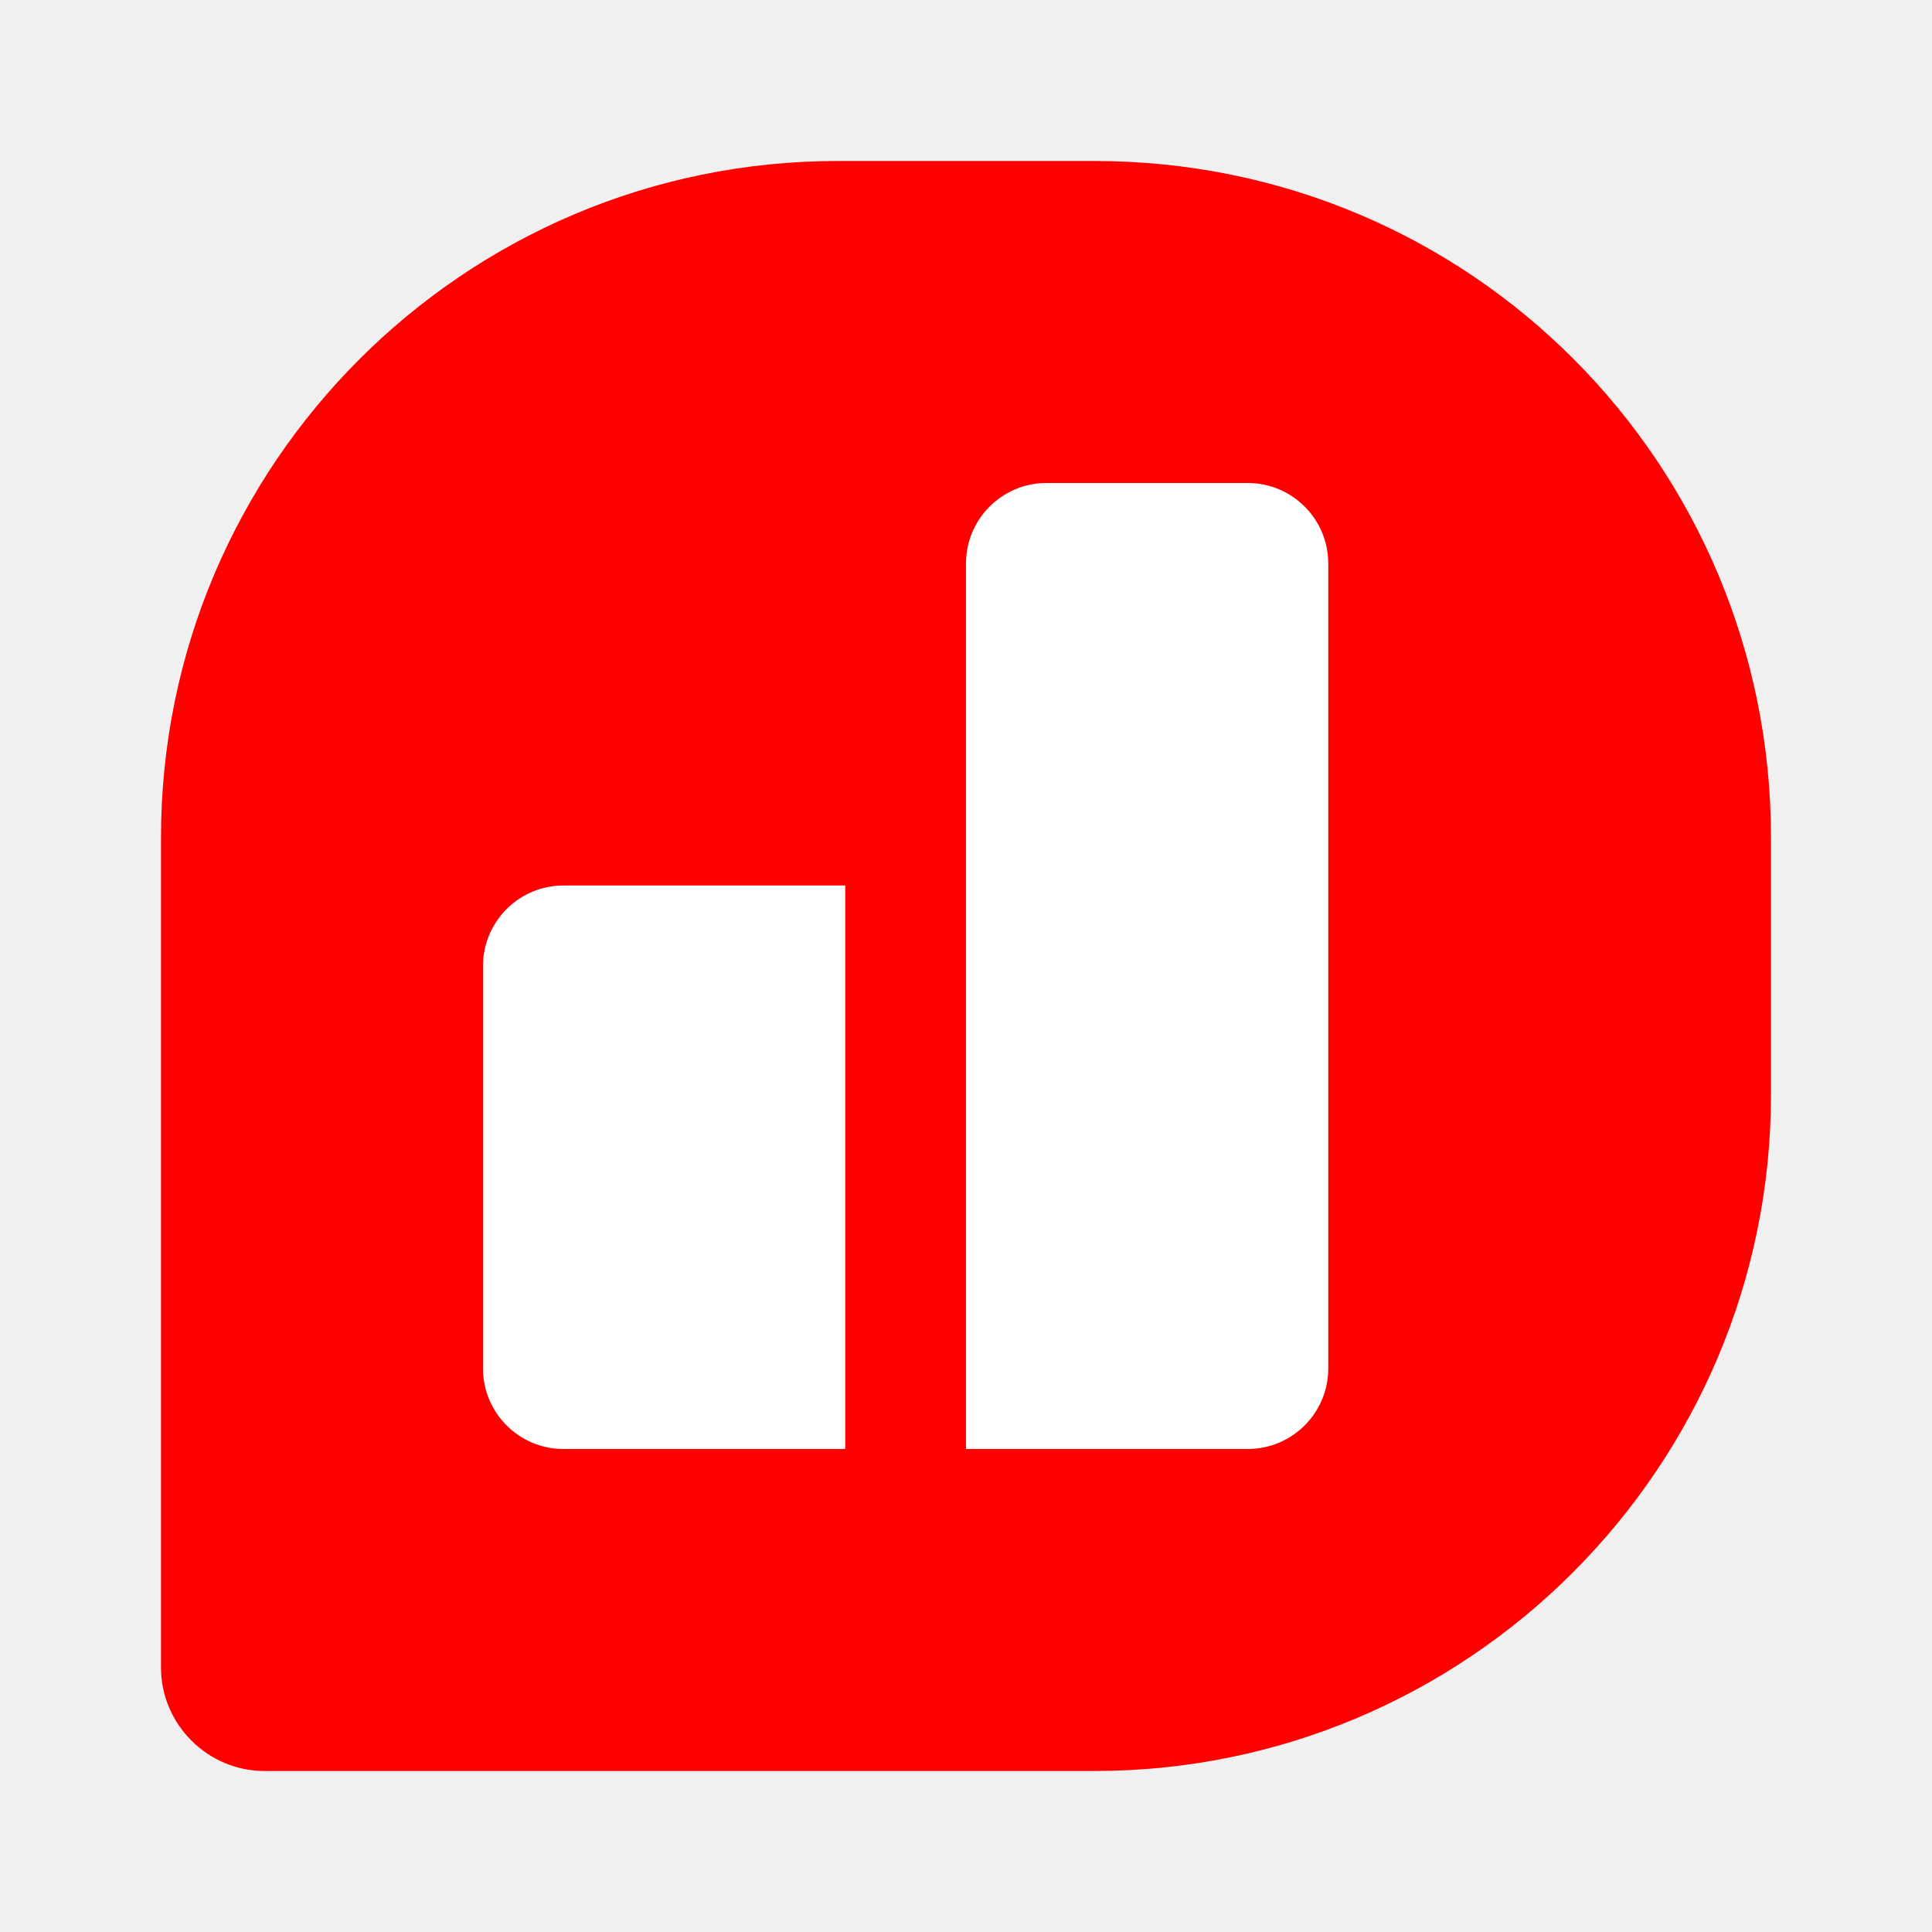
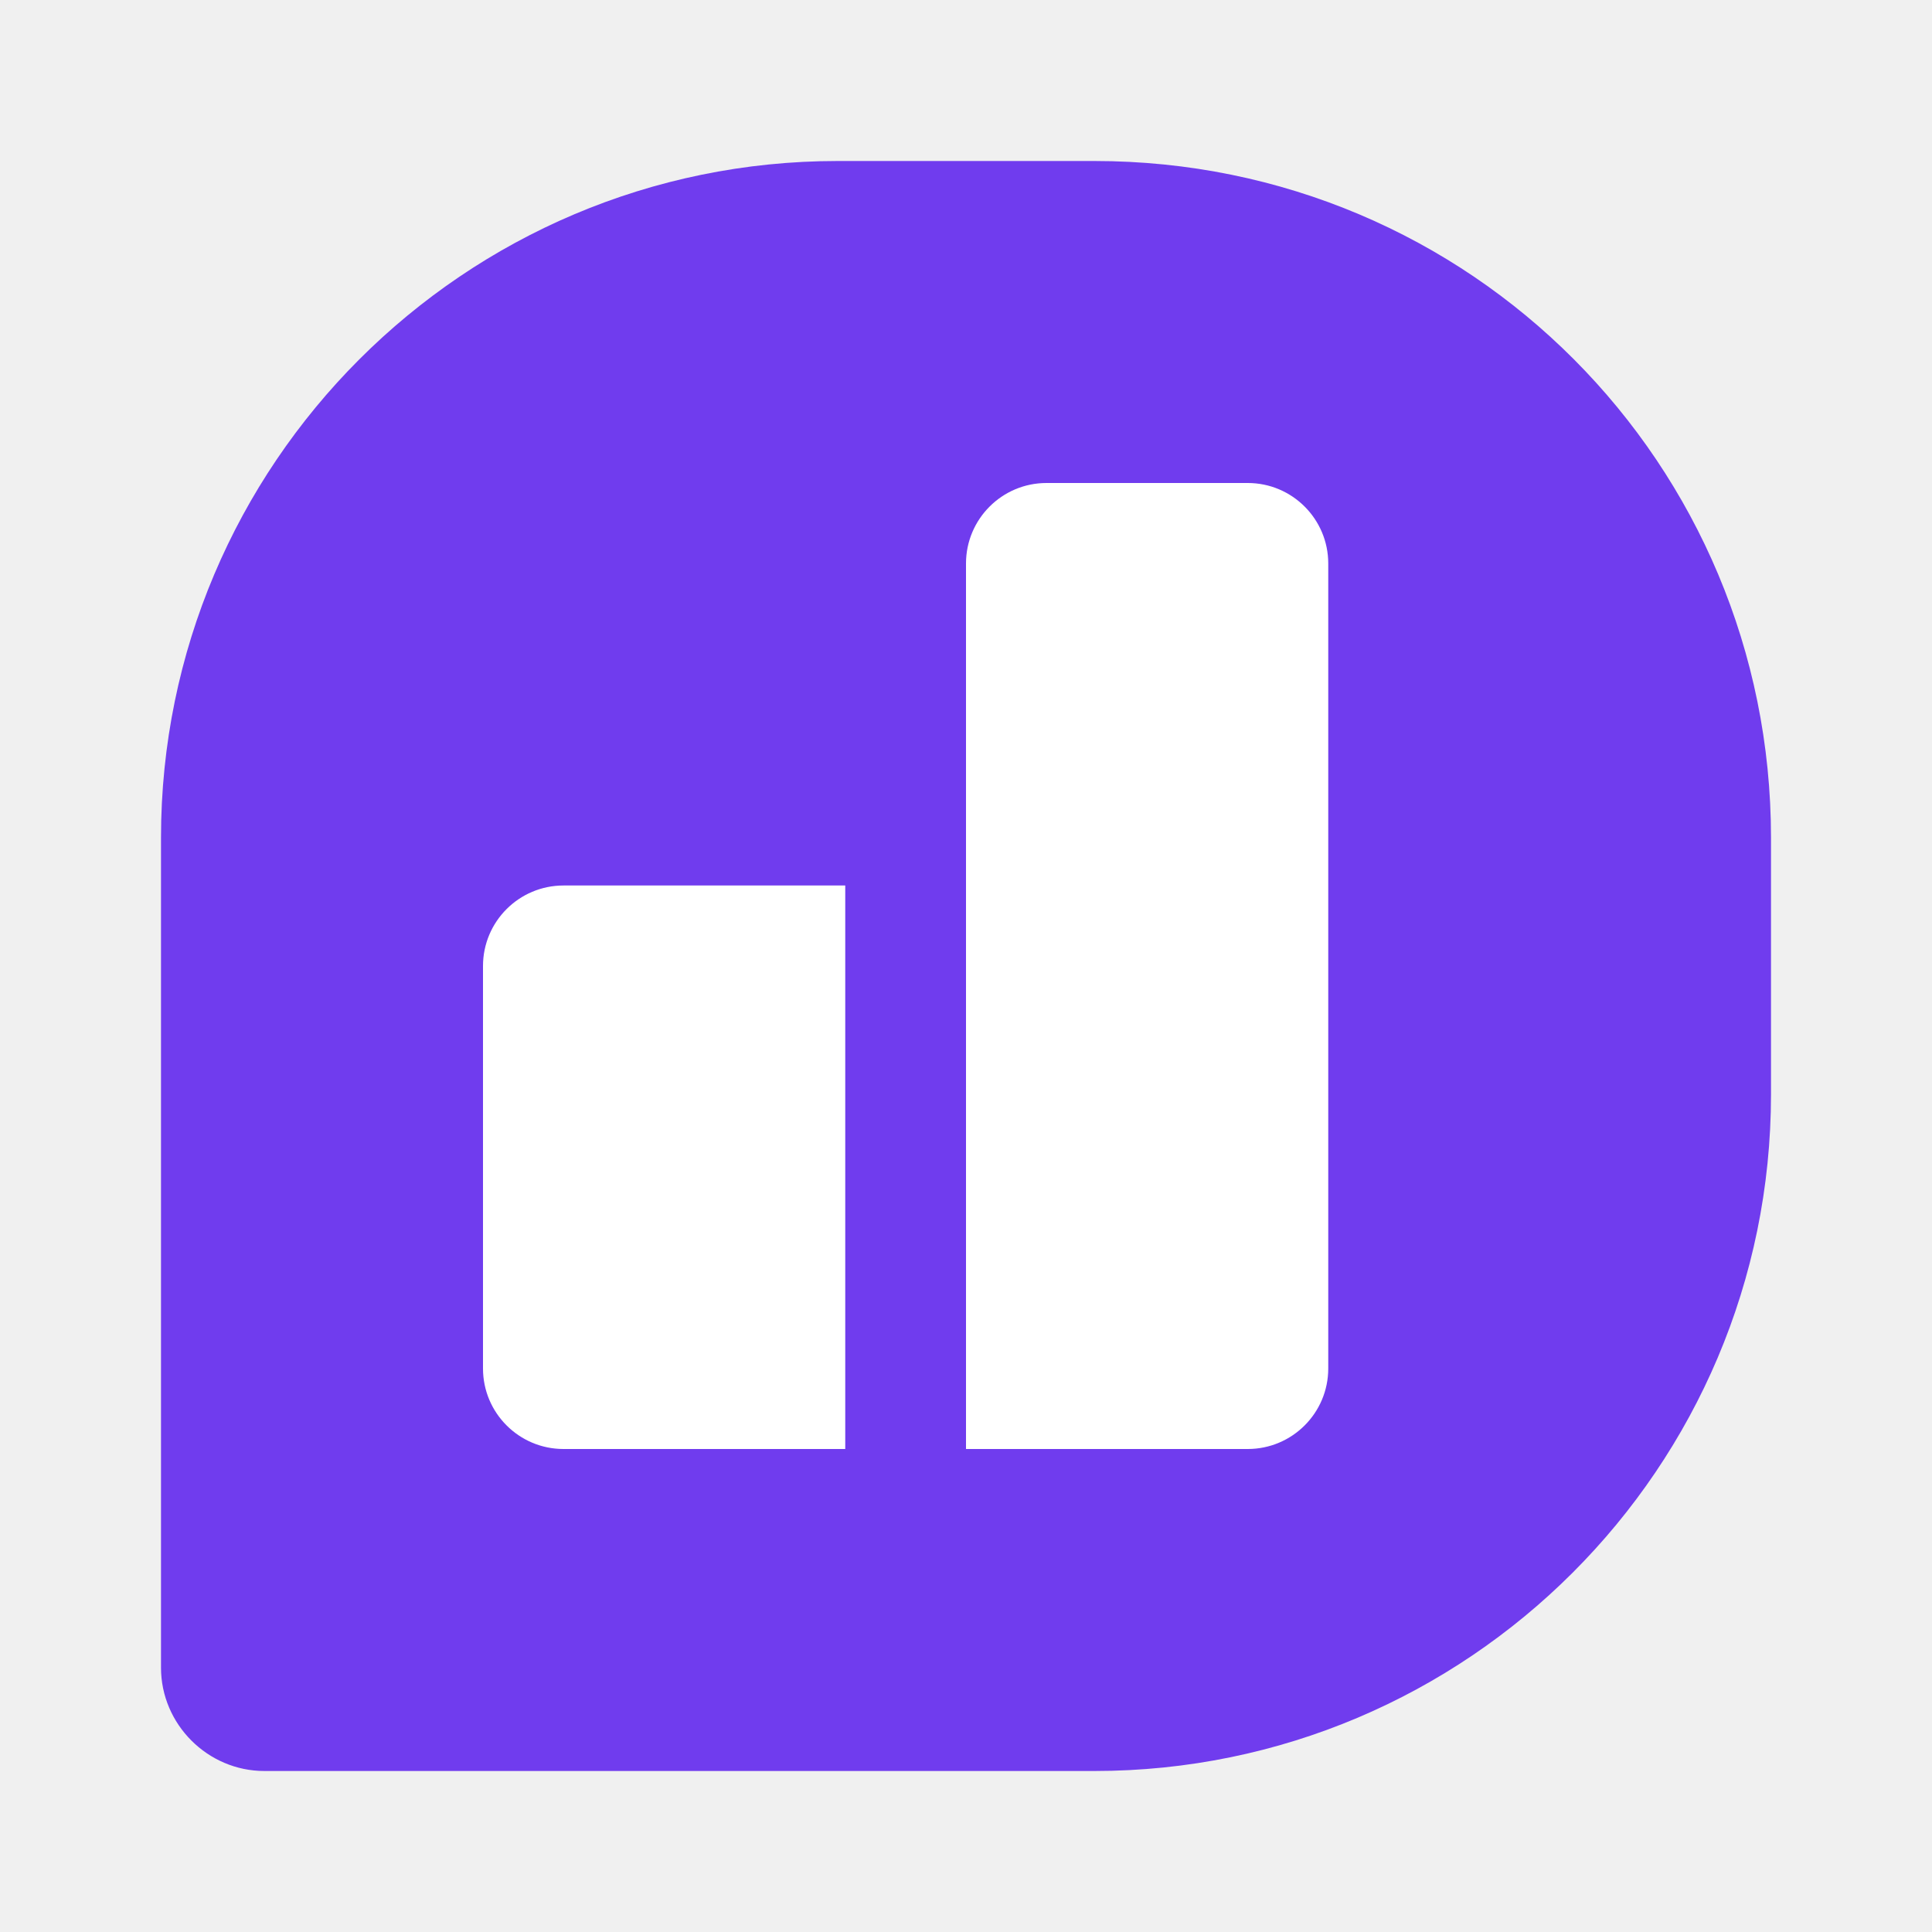
<svg xmlns="http://www.w3.org/2000/svg" width="24" height="24" viewBox="0 0 24 24" fill="none">
-   <path d="M13.594 2H10.406C5.768 2 2 5.768 2 10.406V20.716C2 21.42 2.58 22 3.284 22H13.594C18.232 22 22 18.232 22 13.594V10.406C22 5.768 18.273 2 13.594 2Z" fill="red" />
+   <path d="M13.594 2H10.406C5.768 2 2 5.768 2 10.406V20.716C2 21.42 2.58 22 3.284 22H13.594C18.232 22 22 18.232 22 13.594V10.406C22 5.768 18.273 2 13.594 2Z" fill="#703CEE" />
  <path d="M12 7C12 6.448 12.448 6 13 6H15.5C16.052 6 16.5 6.448 16.5 7V17C16.5 17.552 16.052 18 15.5 18H12V7Z" fill="white" />
  <path d="M6 12C6 11.448 6.448 11 7 11H10.5V18H7C6.448 18 6 17.552 6 17V12Z" fill="white" />
-   <defs>
-     <linearGradient id="paint0_linear" x1="12" y1="2" x2="12" y2="22" gradientUnits="userSpaceOnUse">
-       <stop stop-color="#FF3231" />
-       <stop offset="1" stop-color="#E3004C" />
-     </linearGradient>
-   </defs>
</svg>
